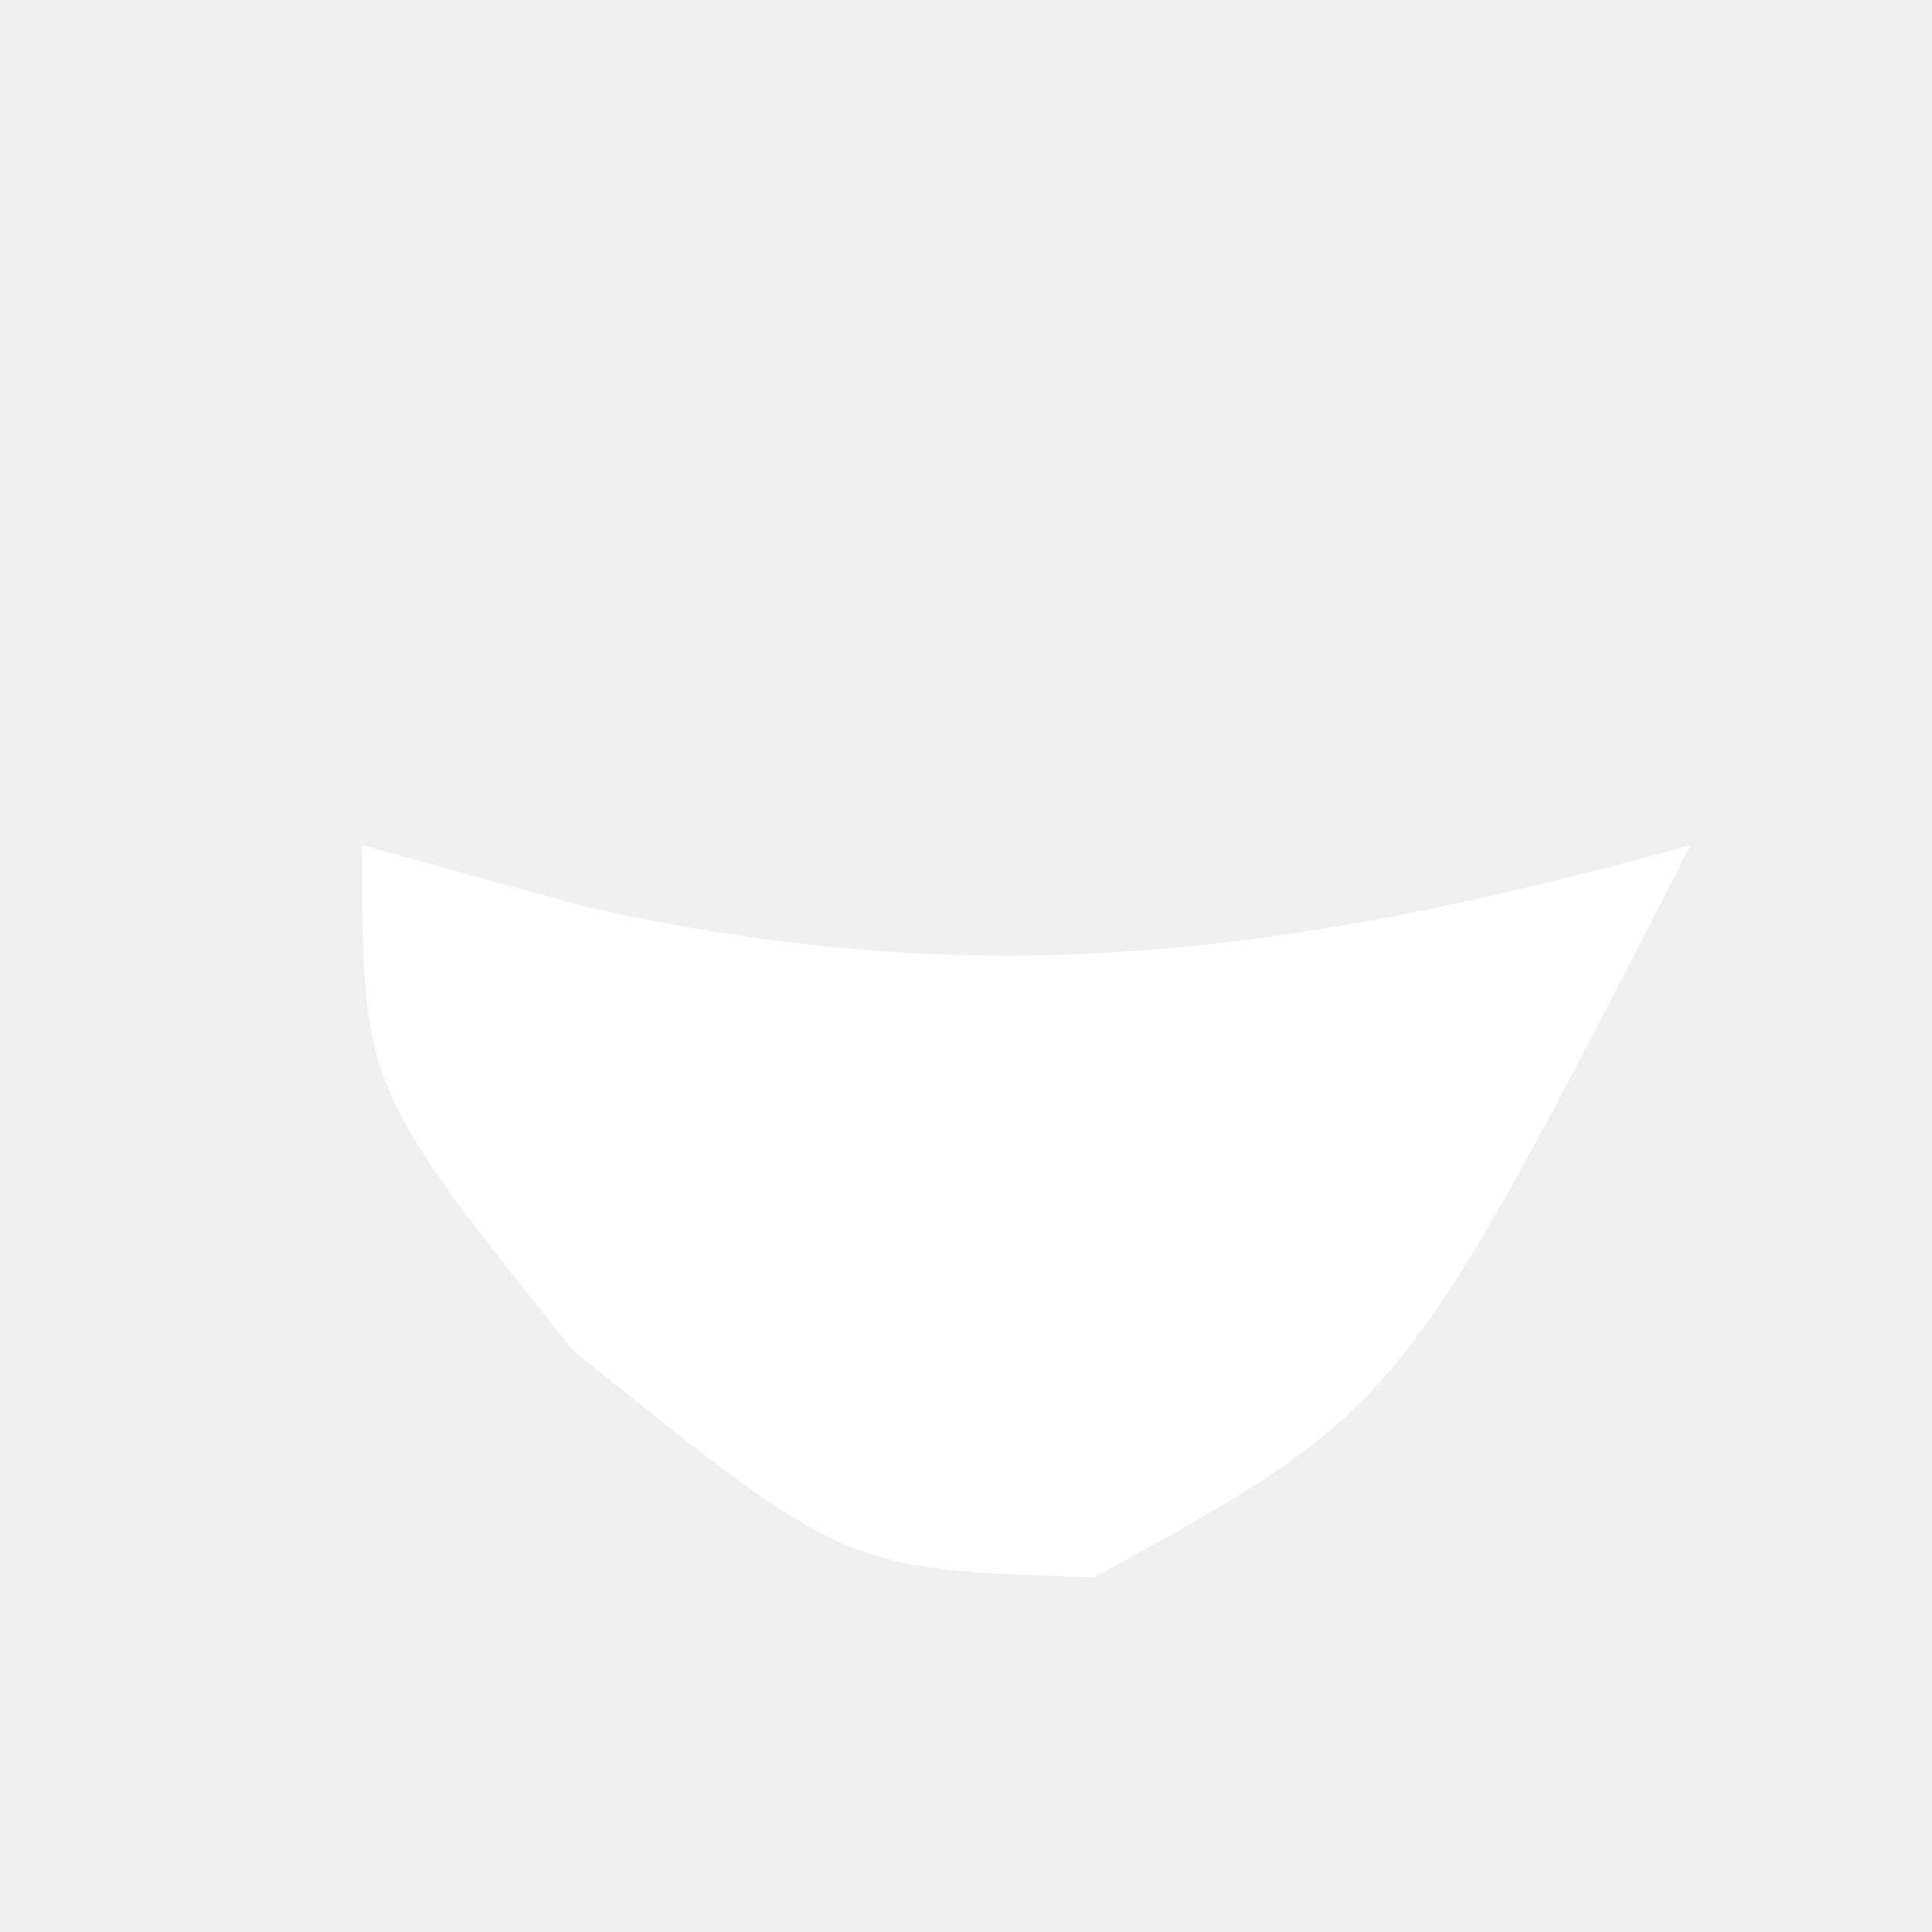
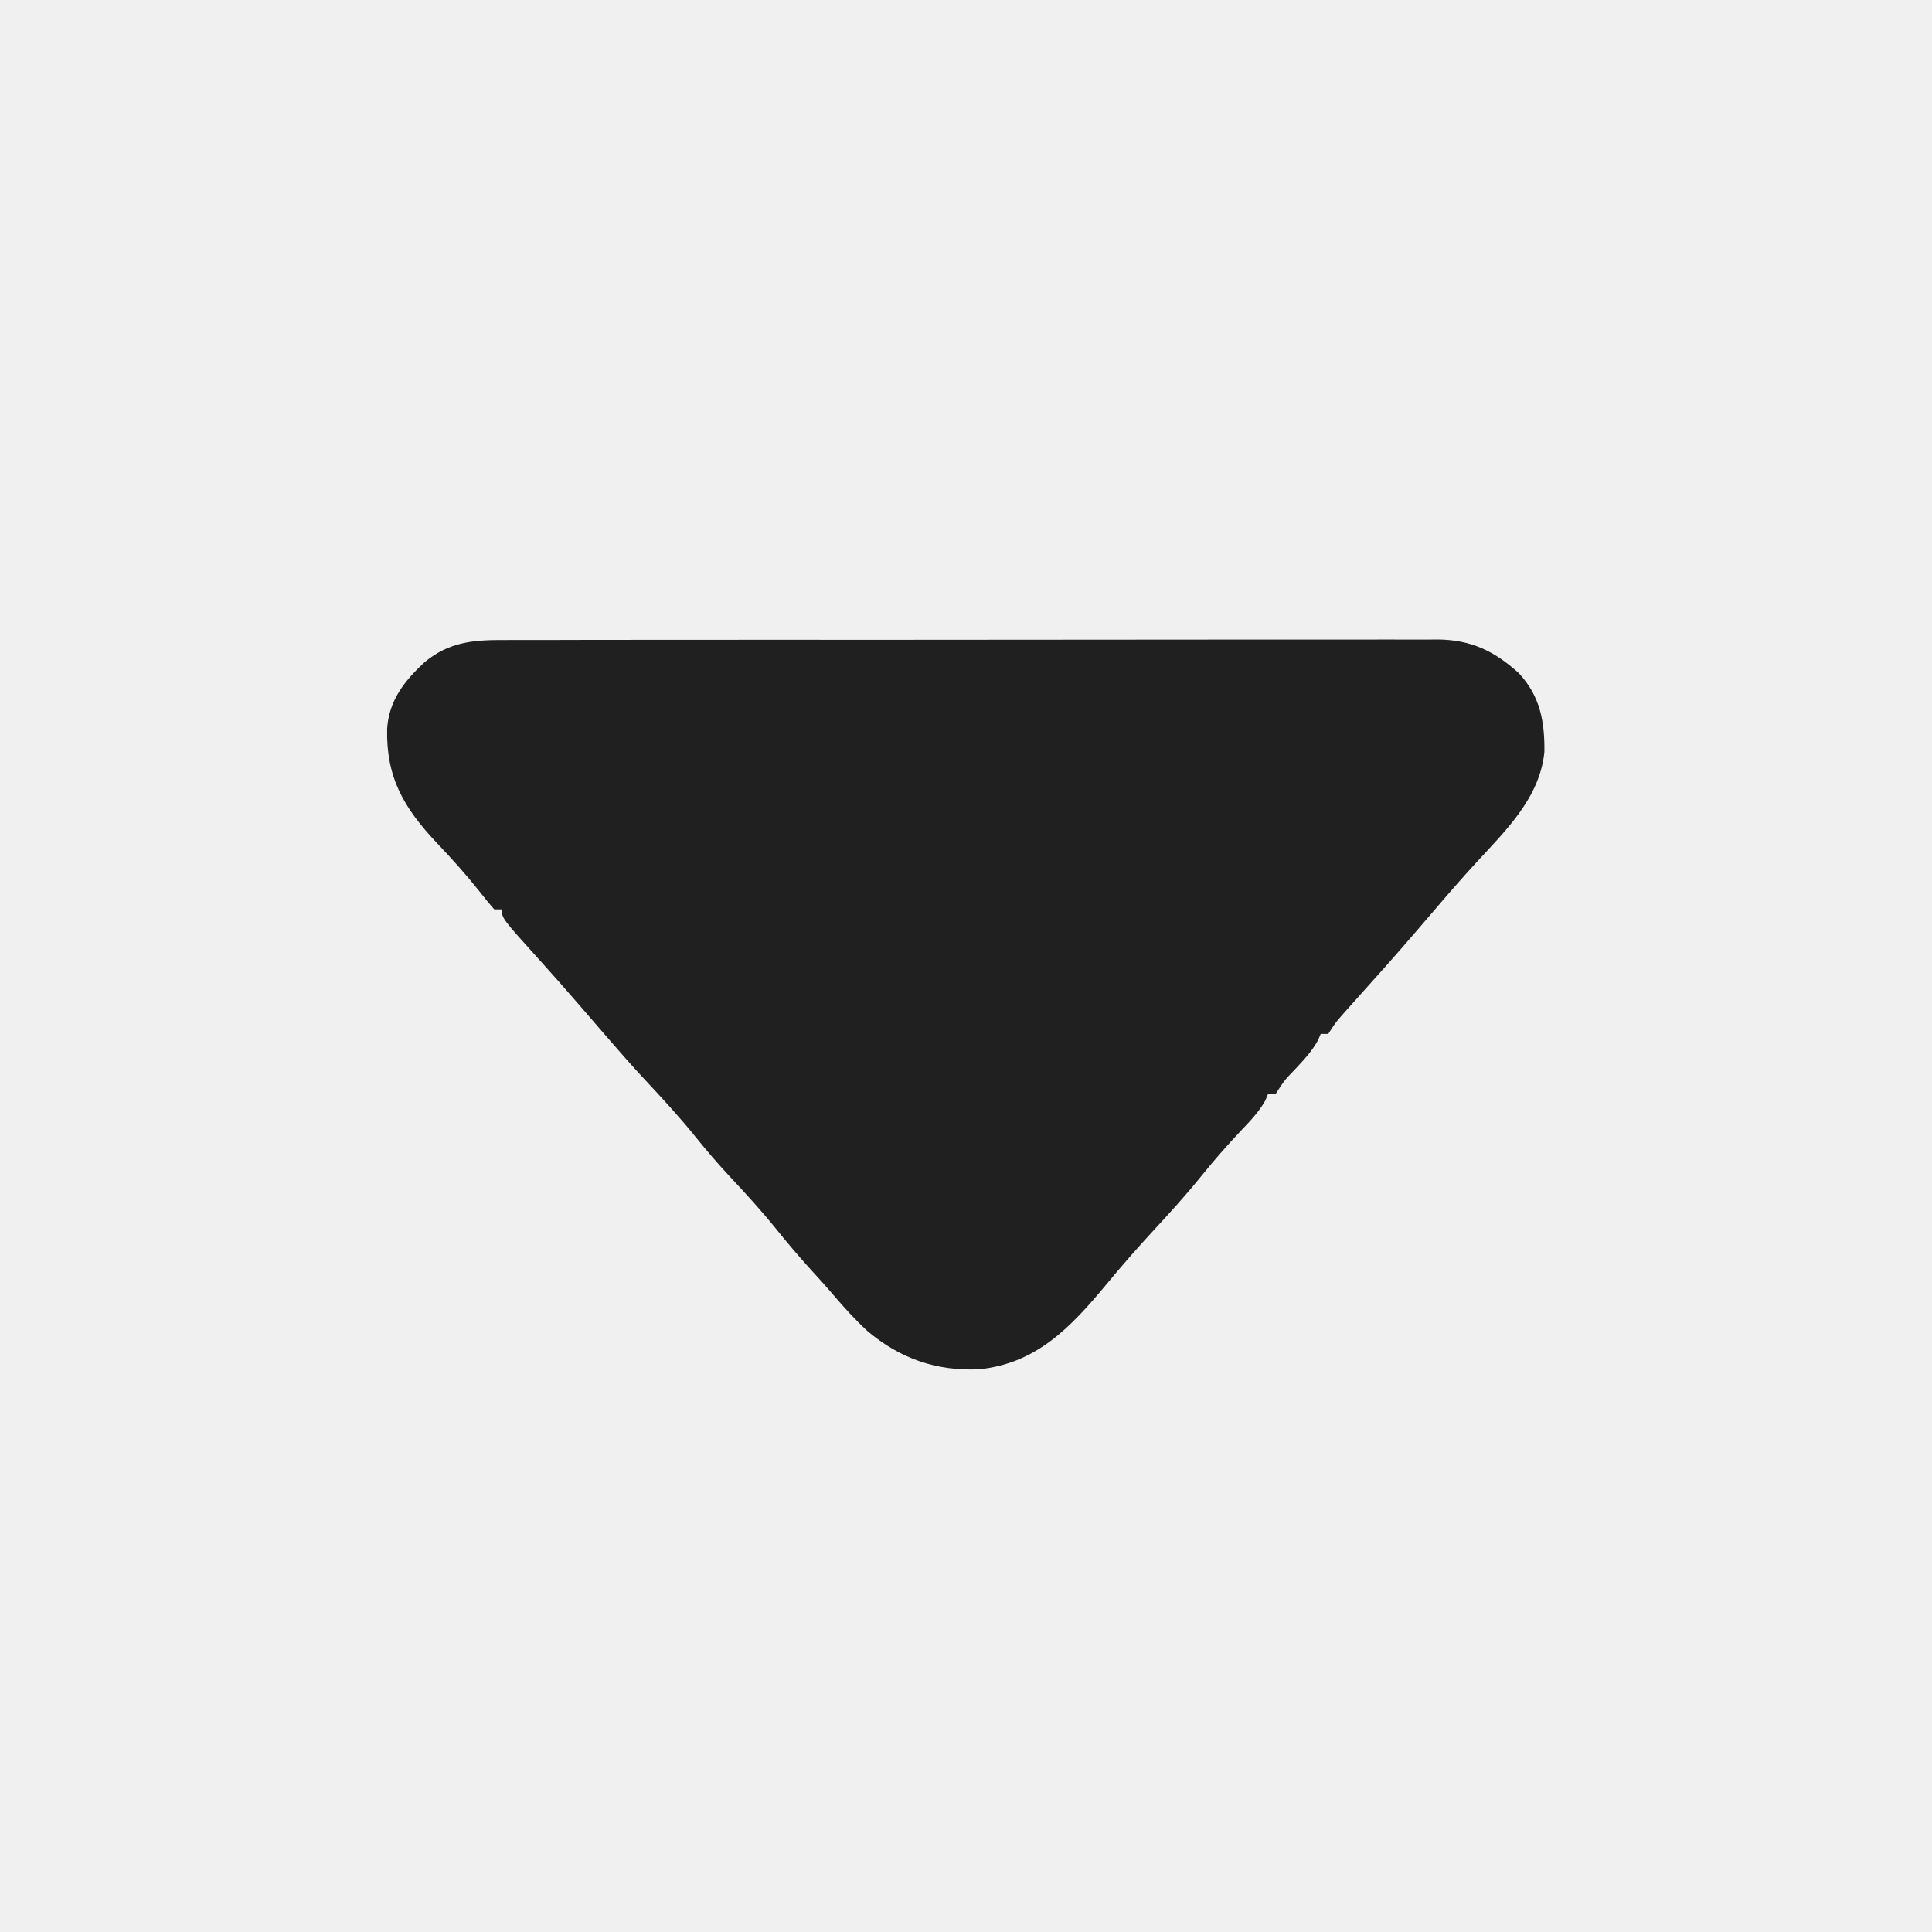
- <svg xmlns="http://www.w3.org/2000/svg" version="1.1" width="16" height="16">
-   <path d="M0 0 C0.598 0.165 1.196 0.33 1.812 0.5 C5.156 1.264 7.751 0.896 11 0 C8.606 4.667 8.606 4.667 6.062 6.062 C4 6 4 6 1.75 4.188 C0 2 0 2 0 0 Z " fill="#FFFFFF" transform="translate(3,7)" />
+ <svg xmlns="http://www.w3.org/2000/svg" version="1.1" width="512" height="512">
+   <path d="M0 0 C1.087 -0.005 2.173 -0.011 3.293 -0.016 C6.928 -0.031 10.564 -0.023 14.199 -0.016 C16.808 -0.022 19.417 -0.029 22.025 -0.037 C28.373 -0.054 34.72 -0.055 41.067 -0.05 C46.227 -0.046 51.387 -0.047 56.547 -0.053 C57.282 -0.053 58.017 -0.054 58.774 -0.055 C60.267 -0.057 61.76 -0.058 63.254 -0.06 C77.25 -0.073 91.246 -0.068 105.242 -0.056 C118.04 -0.046 130.838 -0.059 143.636 -0.083 C156.785 -0.108 169.934 -0.117 183.083 -0.111 C190.462 -0.107 197.841 -0.109 205.22 -0.127 C212.158 -0.143 219.096 -0.138 226.034 -0.12 C228.58 -0.116 231.126 -0.119 233.672 -0.13 C237.149 -0.143 240.624 -0.131 244.1 -0.114 C245.611 -0.128 245.611 -0.128 247.152 -0.143 C255.949 -0.051 262.092 2.886 268.575 8.747 C274.279 14.828 275.499 21.629 275.391 29.704 C274.145 41.765 265.35 50.268 257.547 58.743 C253.368 63.284 249.34 67.95 245.332 72.642 C240.01 78.873 234.656 85.06 229.153 91.134 C227.146 93.352 225.155 95.582 223.176 97.825 C222.631 98.443 222.086 99.06 221.524 99.696 C219.932 101.544 219.932 101.544 218.114 104.388 C217.454 104.388 216.794 104.388 216.114 104.388 C215.878 104.942 215.642 105.496 215.399 106.067 C213.801 108.952 211.795 111.099 209.551 113.513 C206.476 116.703 206.476 116.703 204.114 120.388 C203.454 120.388 202.794 120.388 202.114 120.388 C201.888 120.933 201.662 121.478 201.43 122.04 C199.722 125.086 197.443 127.441 195.051 129.95 C191.424 133.824 187.938 137.746 184.614 141.888 C180.497 147 176.121 151.813 171.664 156.626 C167.421 161.22 163.321 165.923 159.336 170.743 C149.976 181.995 140.897 191.699 125.614 193.263 C114.297 193.788 104.633 190.437 95.926 183.075 C92.705 180.086 89.794 176.893 86.954 173.544 C84.931 171.174 82.84 168.876 80.739 166.575 C77.647 163.155 74.689 159.668 71.801 156.075 C67.91 151.261 63.784 146.738 59.556 142.224 C56.438 138.877 53.478 135.458 50.614 131.888 C46.273 126.482 41.607 121.435 36.883 116.368 C33.54 112.781 30.314 109.103 27.114 105.388 C24.99 102.928 22.865 100.47 20.739 98.013 C20.174 97.36 19.609 96.707 19.028 96.035 C15.779 92.286 12.502 88.568 9.176 84.888 C-0.886 73.748 -0.886 73.748 -0.886 71.388 C-1.546 71.388 -2.206 71.388 -2.886 71.388 C-4.237 69.876 -5.516 68.3 -6.761 66.7 C-10.346 62.194 -14.101 57.989 -18.074 53.825 C-26.871 44.524 -31.582 36.407 -31.293 23.52 C-30.819 16.077 -26.764 10.892 -21.449 5.95 C-14.859 0.418 -8.251 -0.049 0 0 Z " fill="#202020" transform="translate(133.8863,169.6123)" />
</svg>
